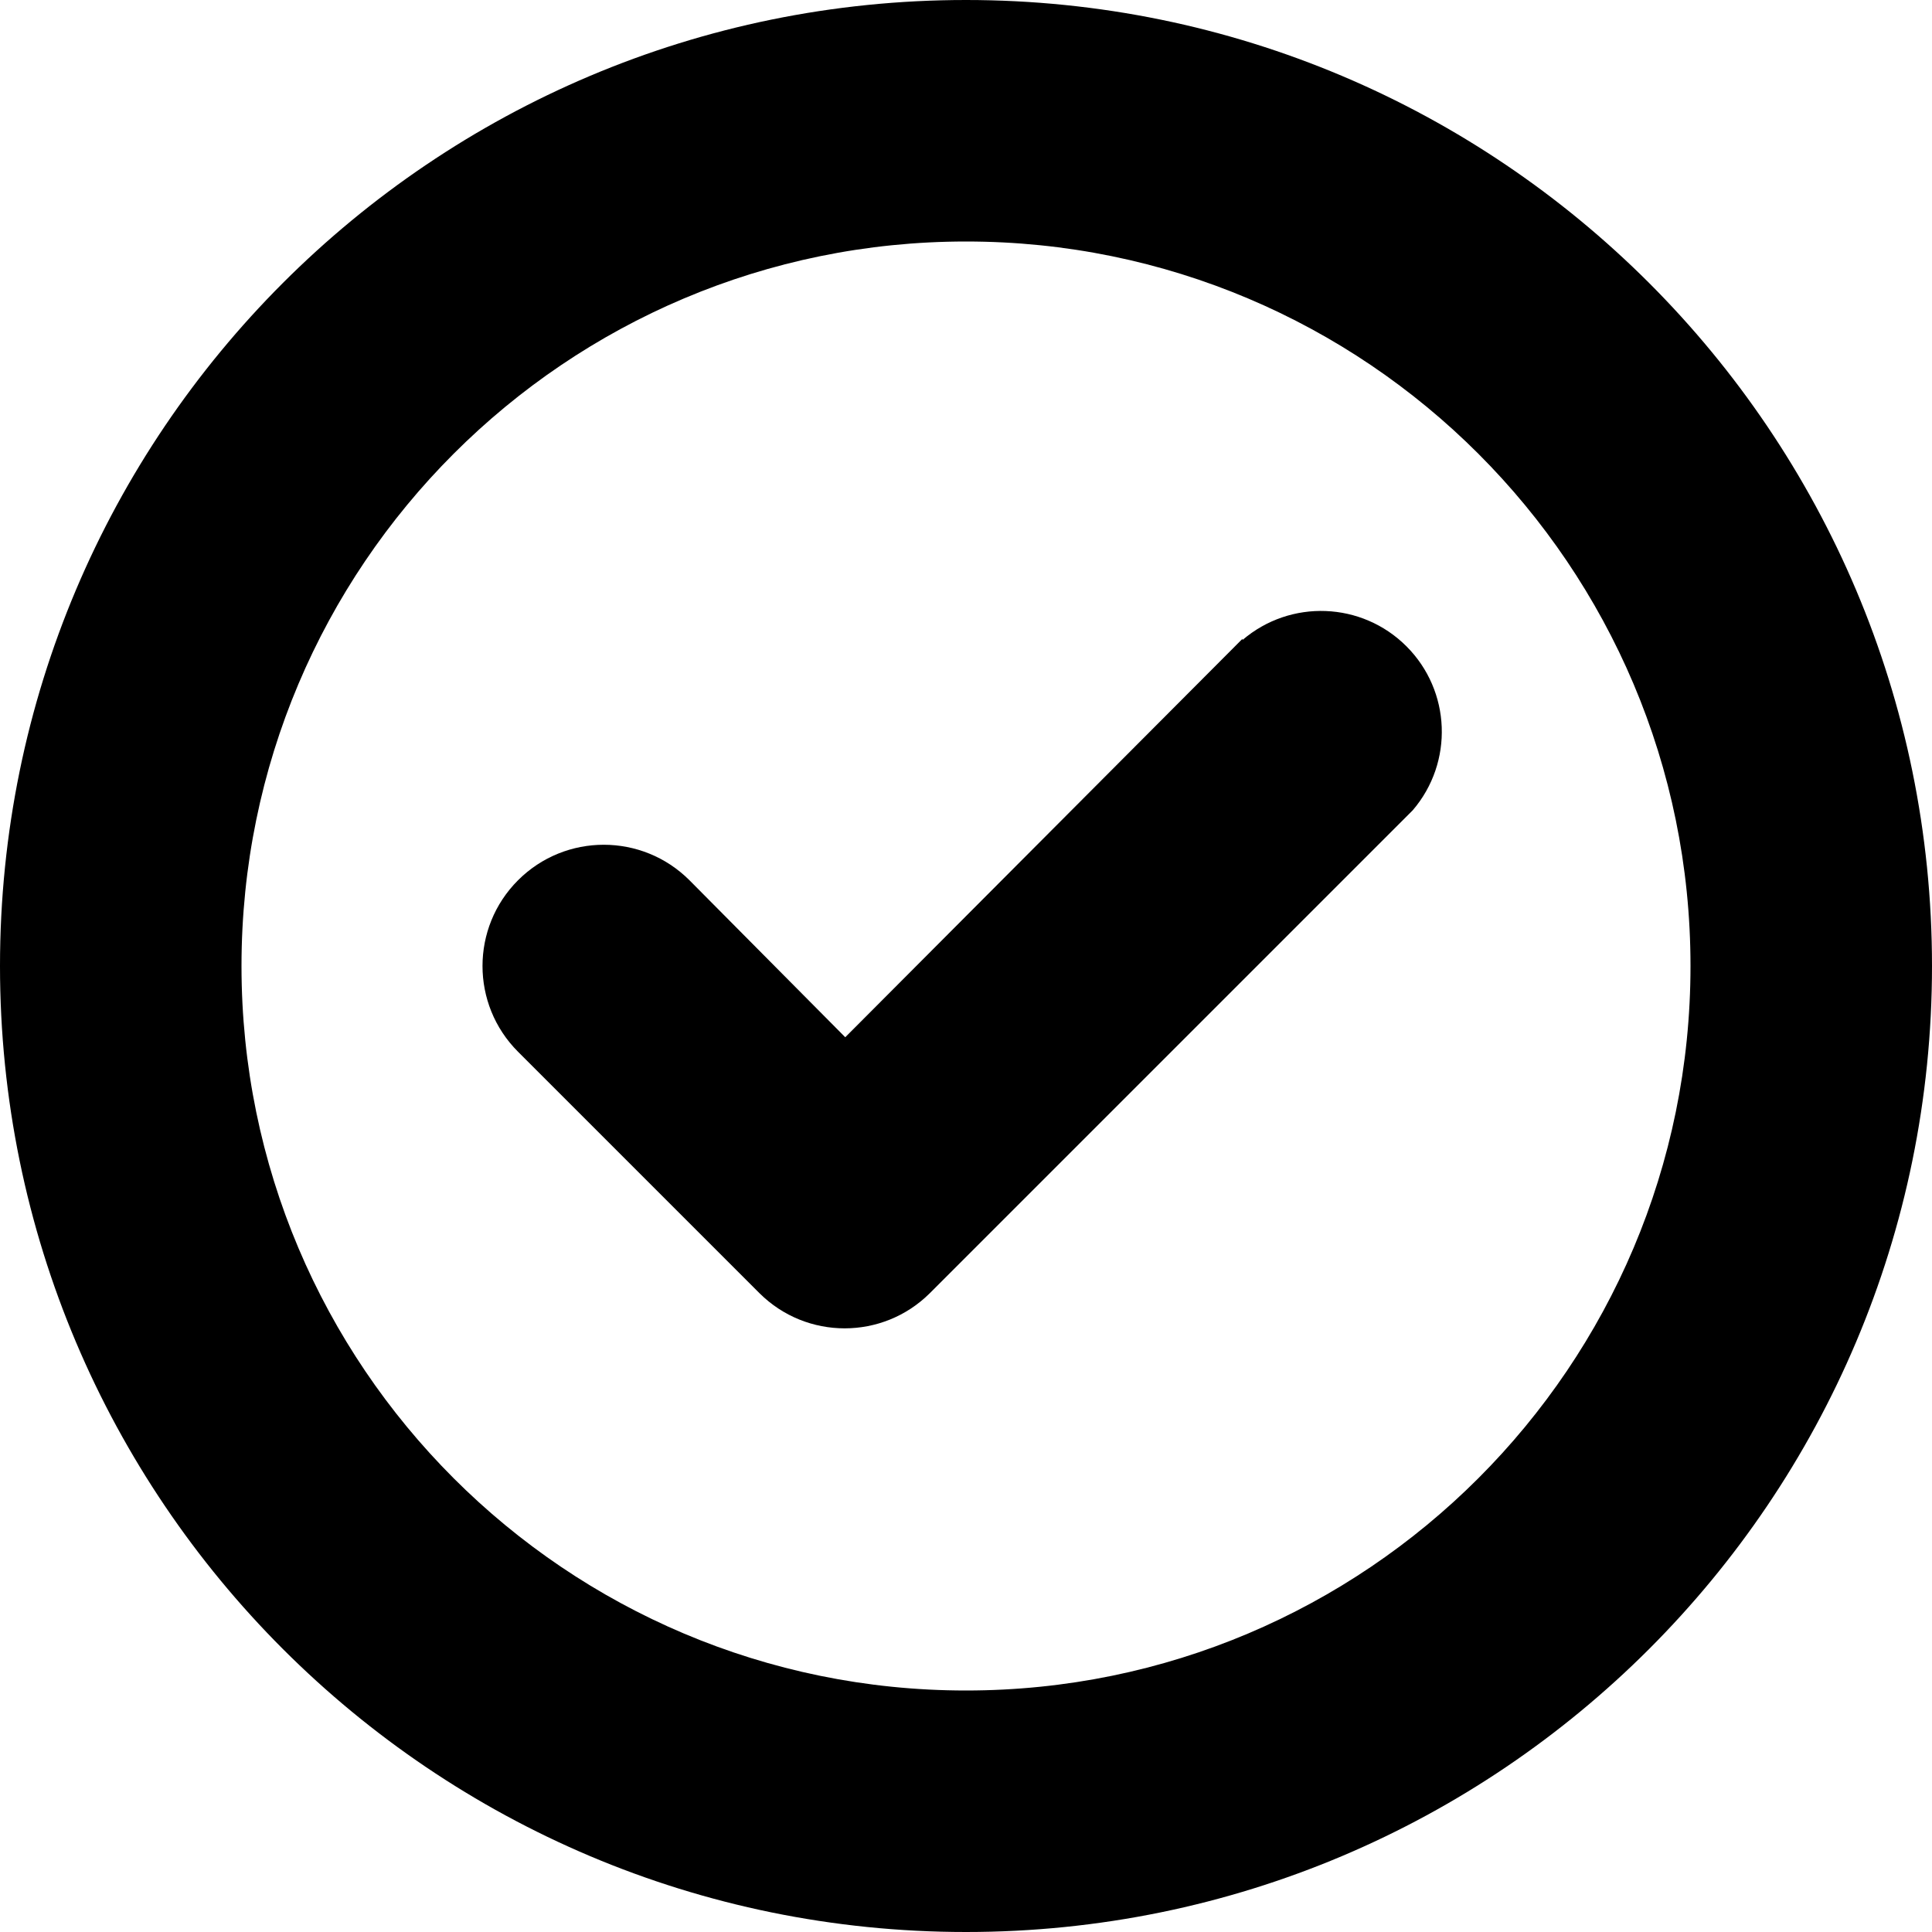
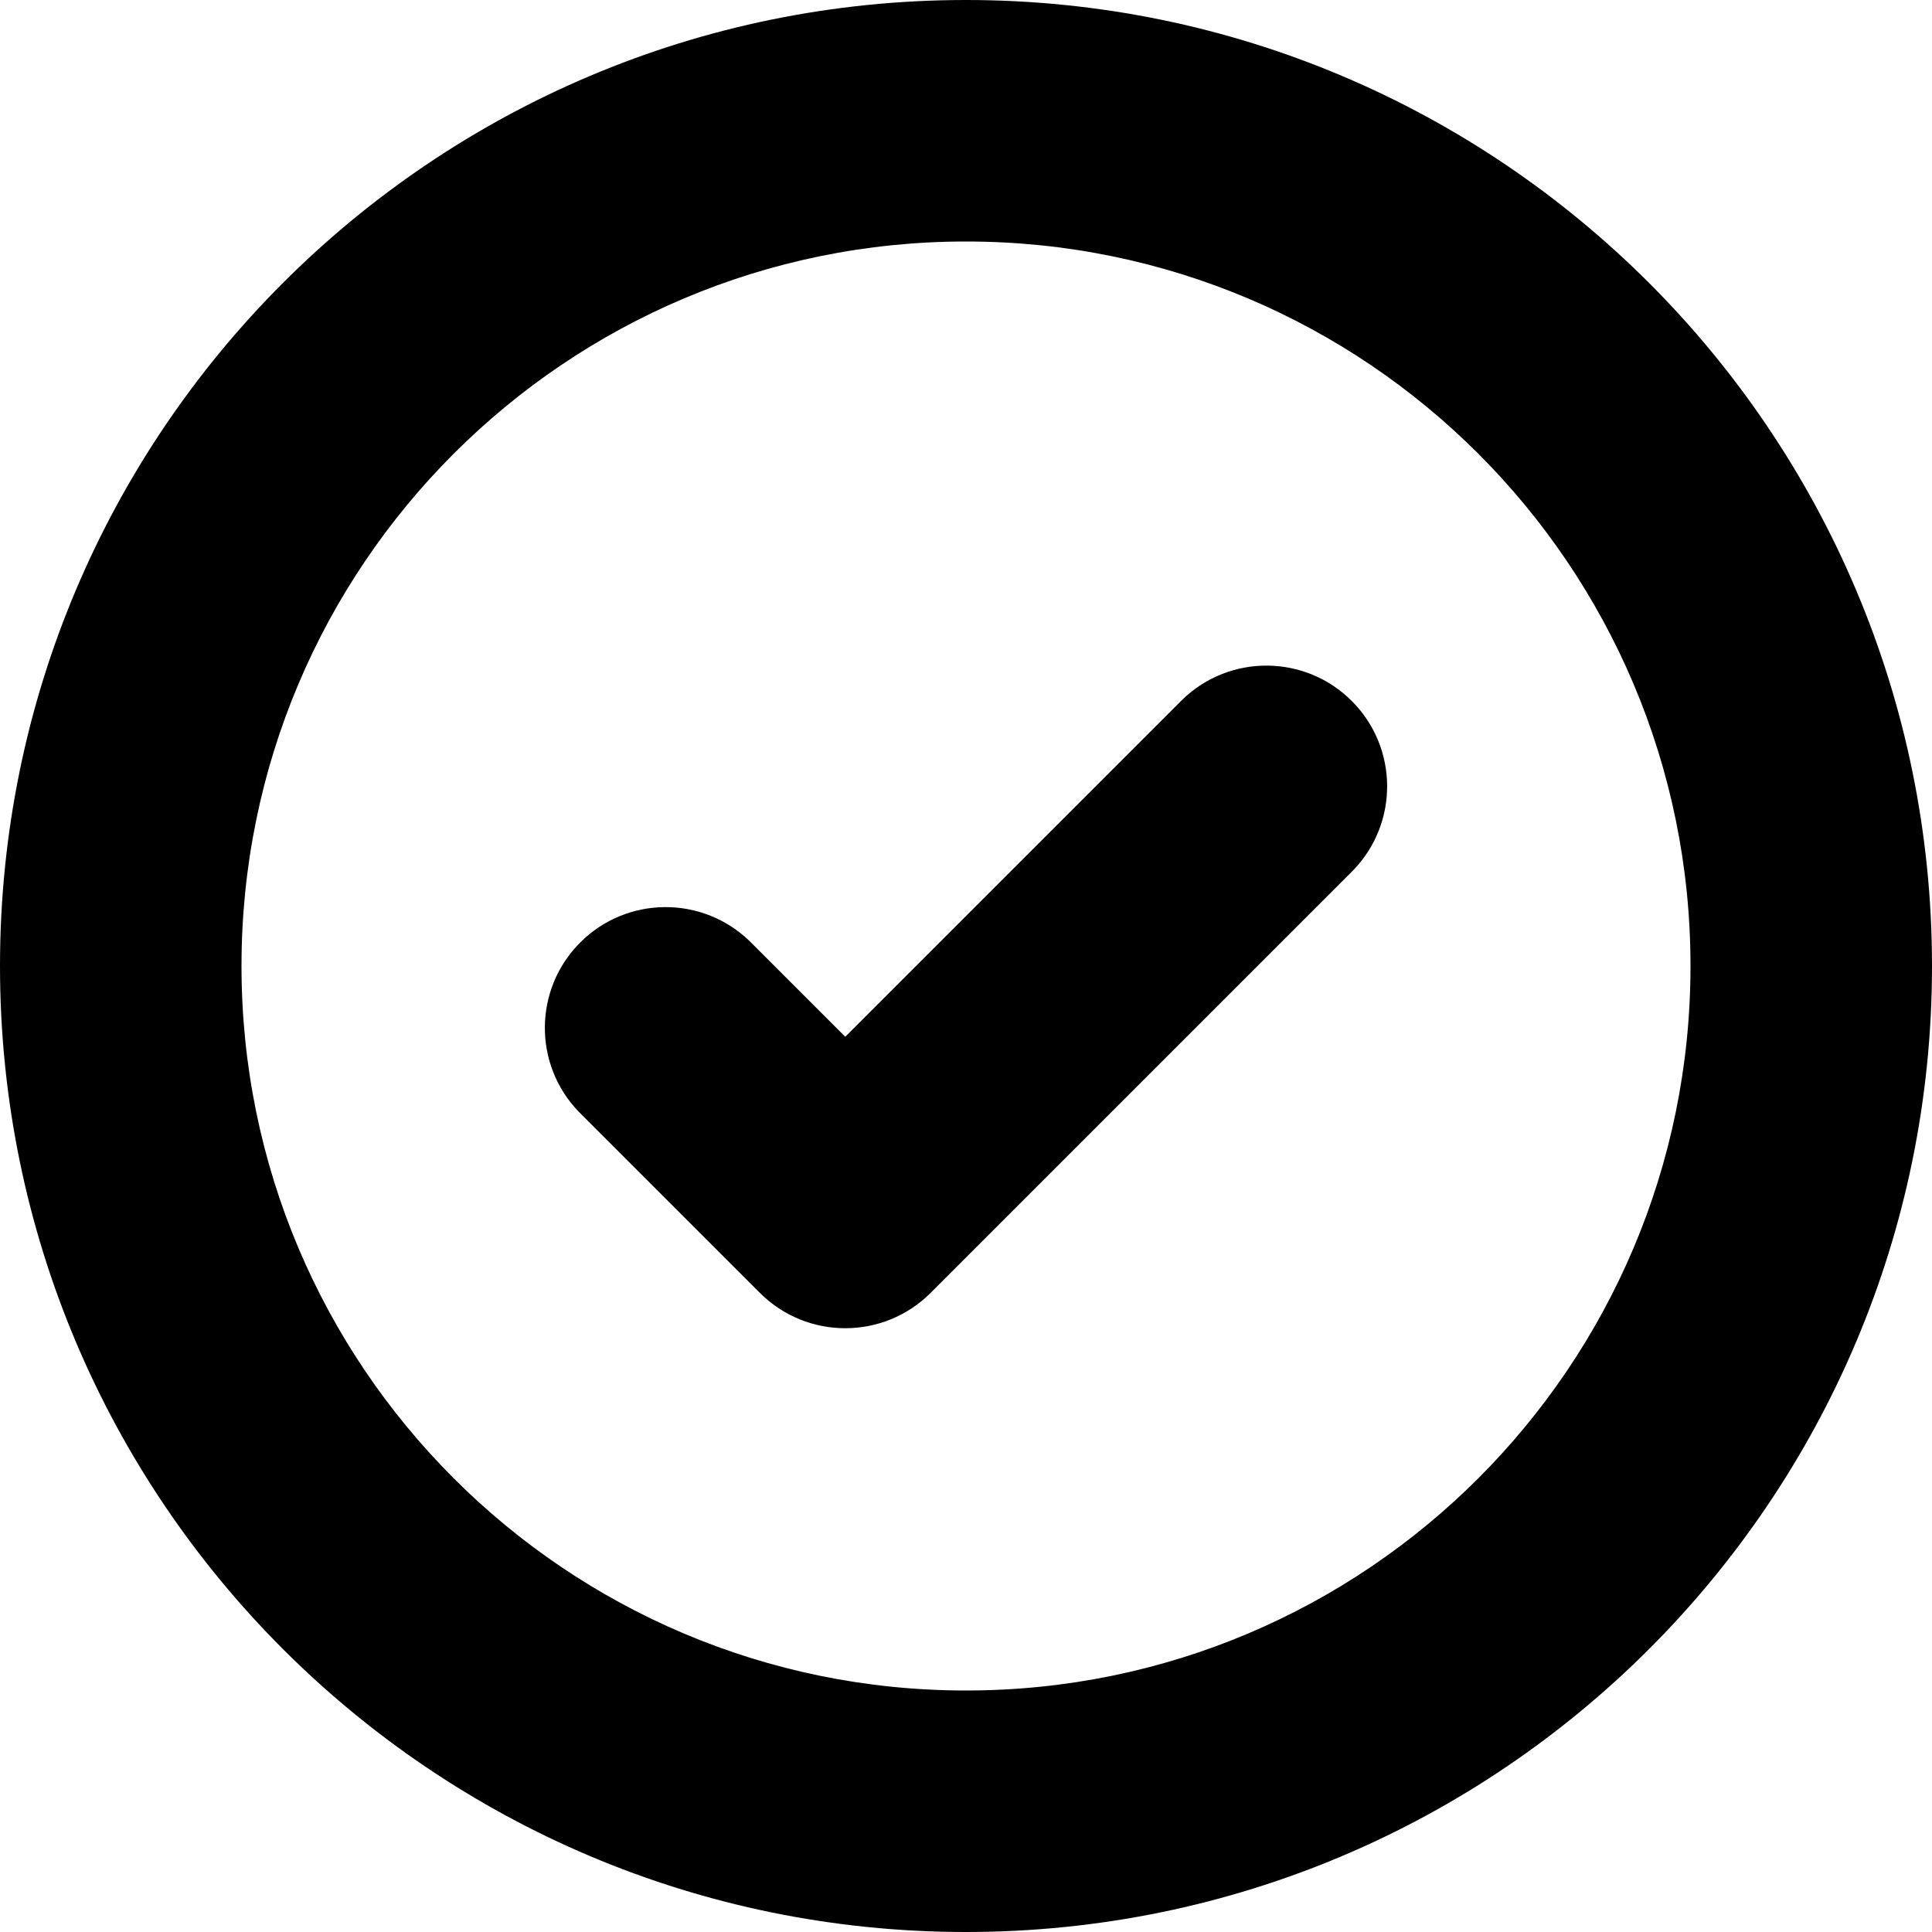
<svg xmlns="http://www.w3.org/2000/svg" viewBox="0 0 16 16">
-   <path d="m7 8.59 3.29-3.3v.01a1 1 0 0 1 1.41 1.41l-4 4a1 1 0 0 1-1.41 0l-2-2a1.004 1.004 0 0 1 1.42-1.42L7 8.59Z" />
-   <path d="M8 0a8 8 0 1 0 0 16A8 8 0 0 0 8 0Zm0 14A6 6 0 1 1 8 2a6 6 0 0 1 0 12Z" />
+   <path fill-rule="evenodd" clip-rule="evenodd" d="M2 8a6 6 0 1 1 12 0A6 6 0 0 1 2 8Zm6-8a8 8 0 1 0 0 16A8 8 0 0 0 8 0Zm3.207 7.207a1 1 0 0 0-1.414-1.414L7 8.586l-.793-.793a1 1 0 0 0-1.414 1.414l1.5 1.5a1 1 0 0 0 1.414 0l3.5-3.5Z" />
</svg>
